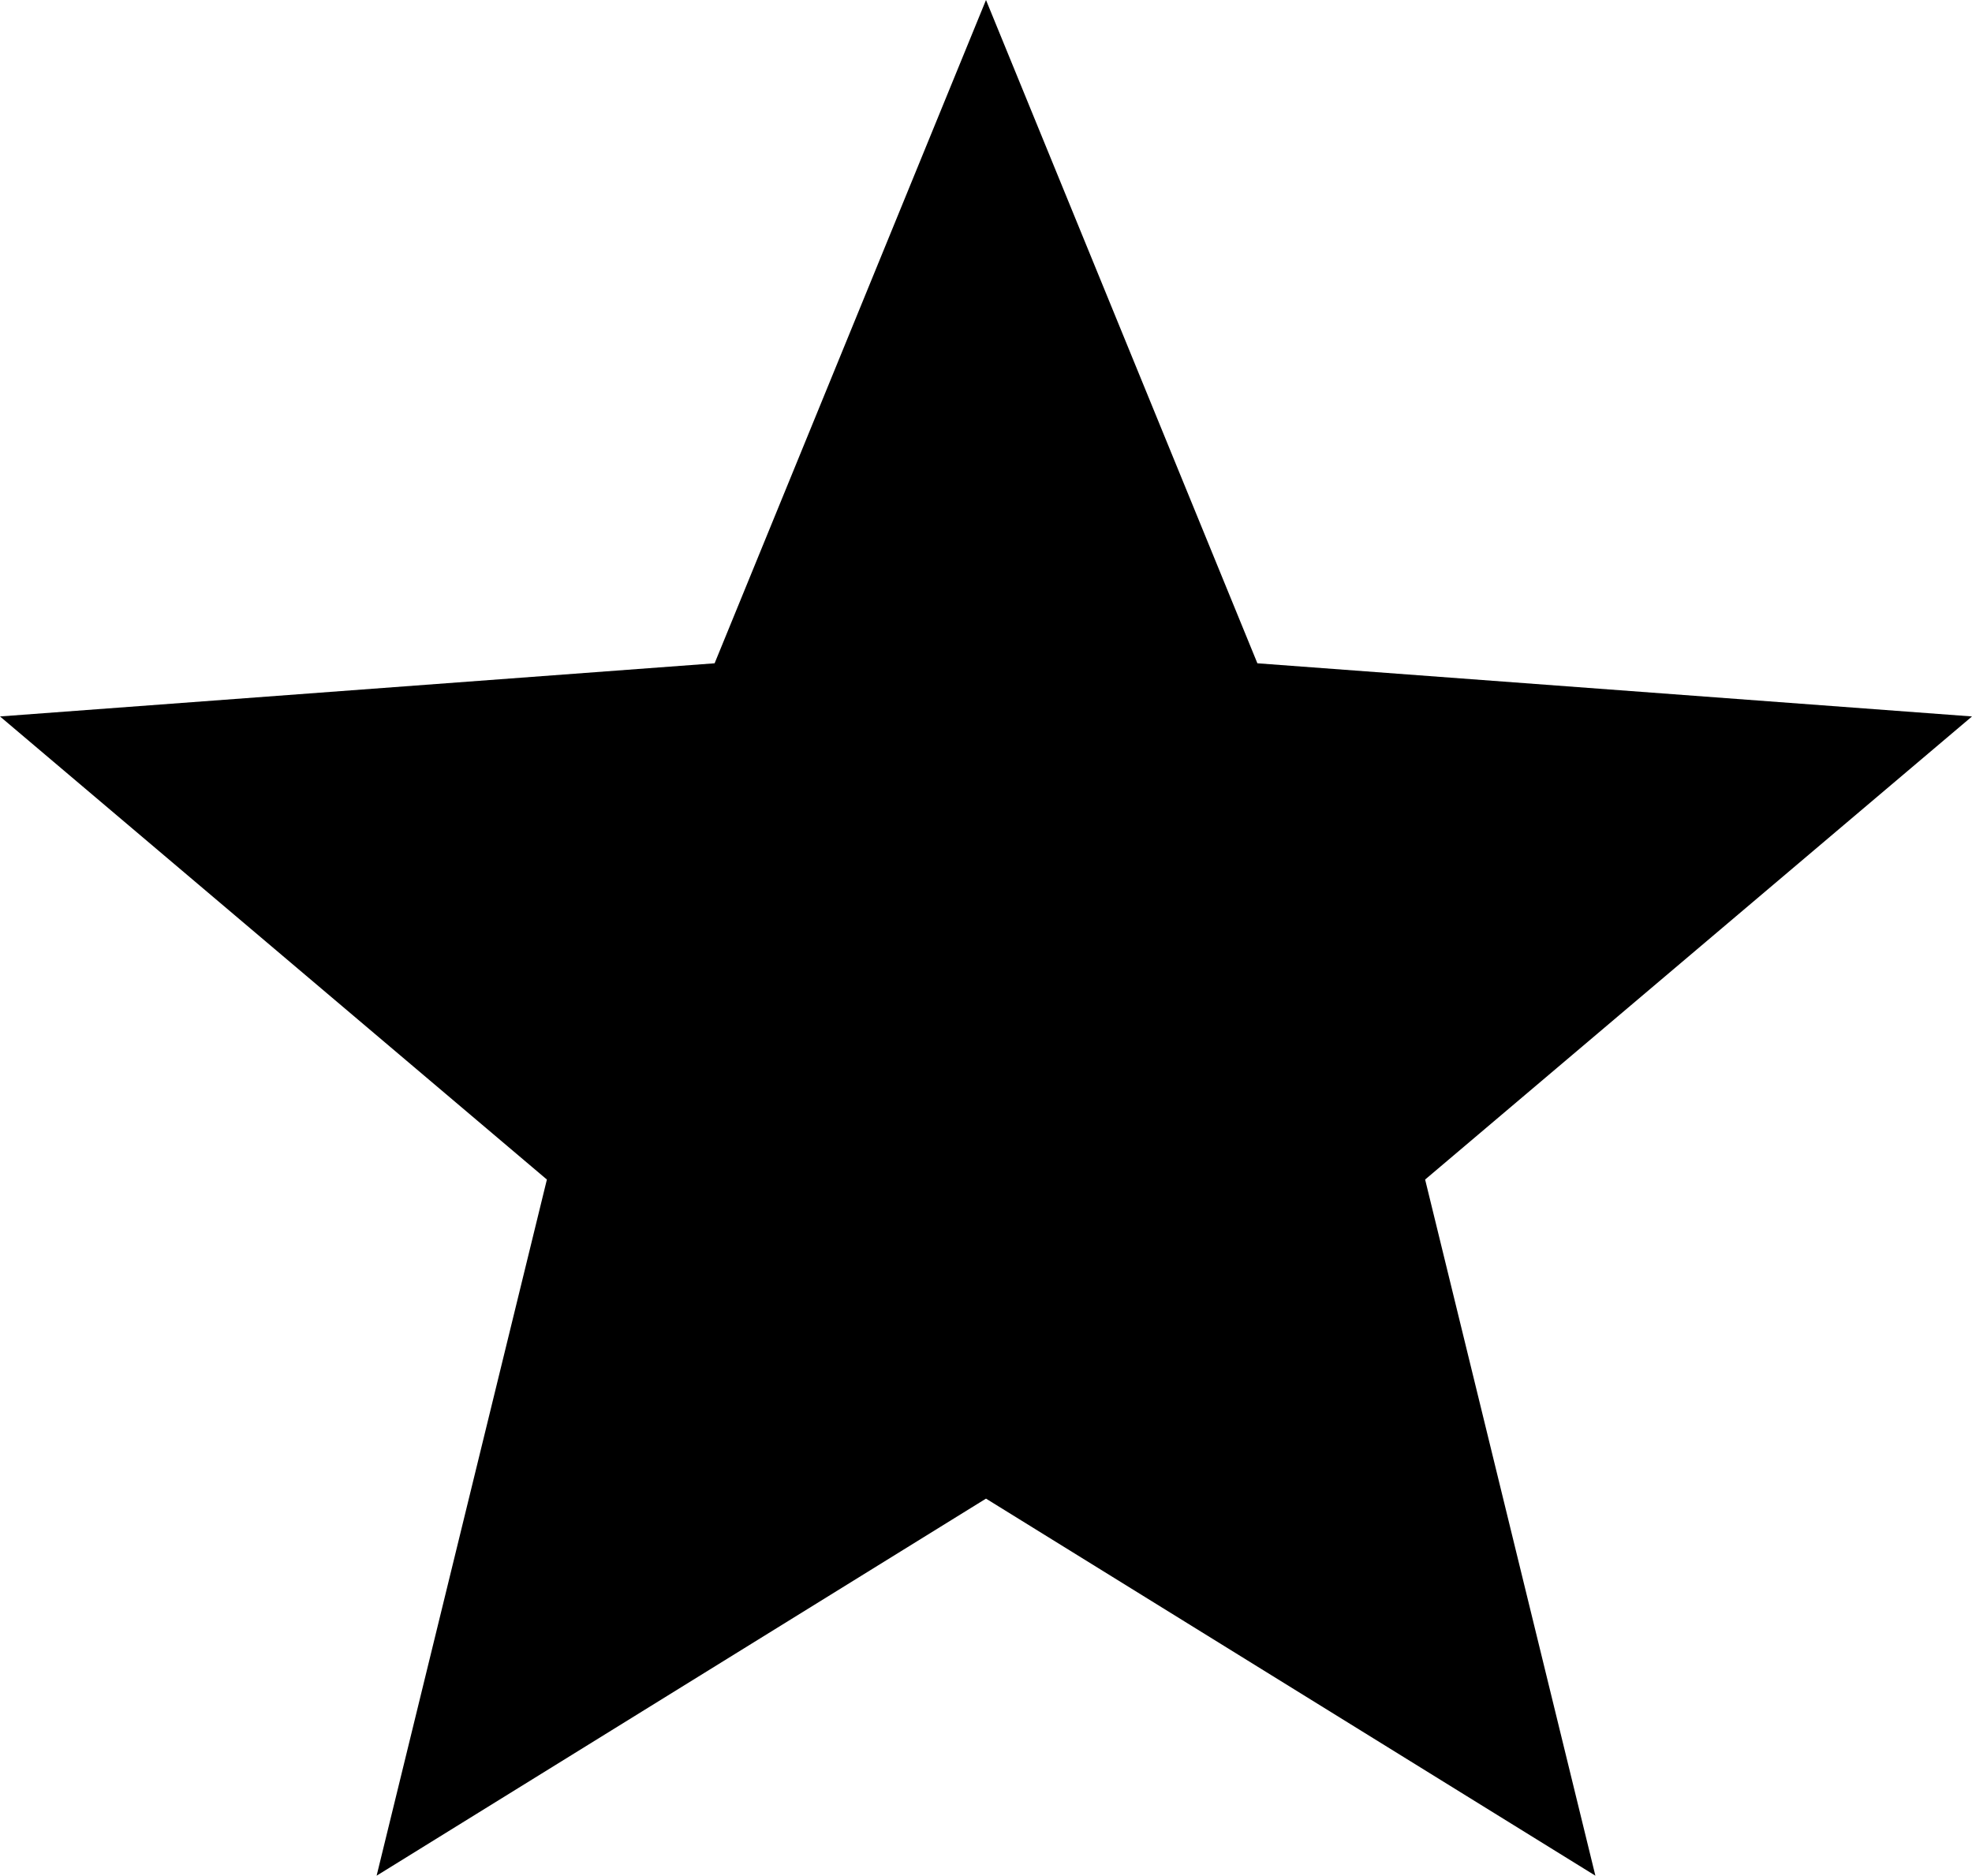
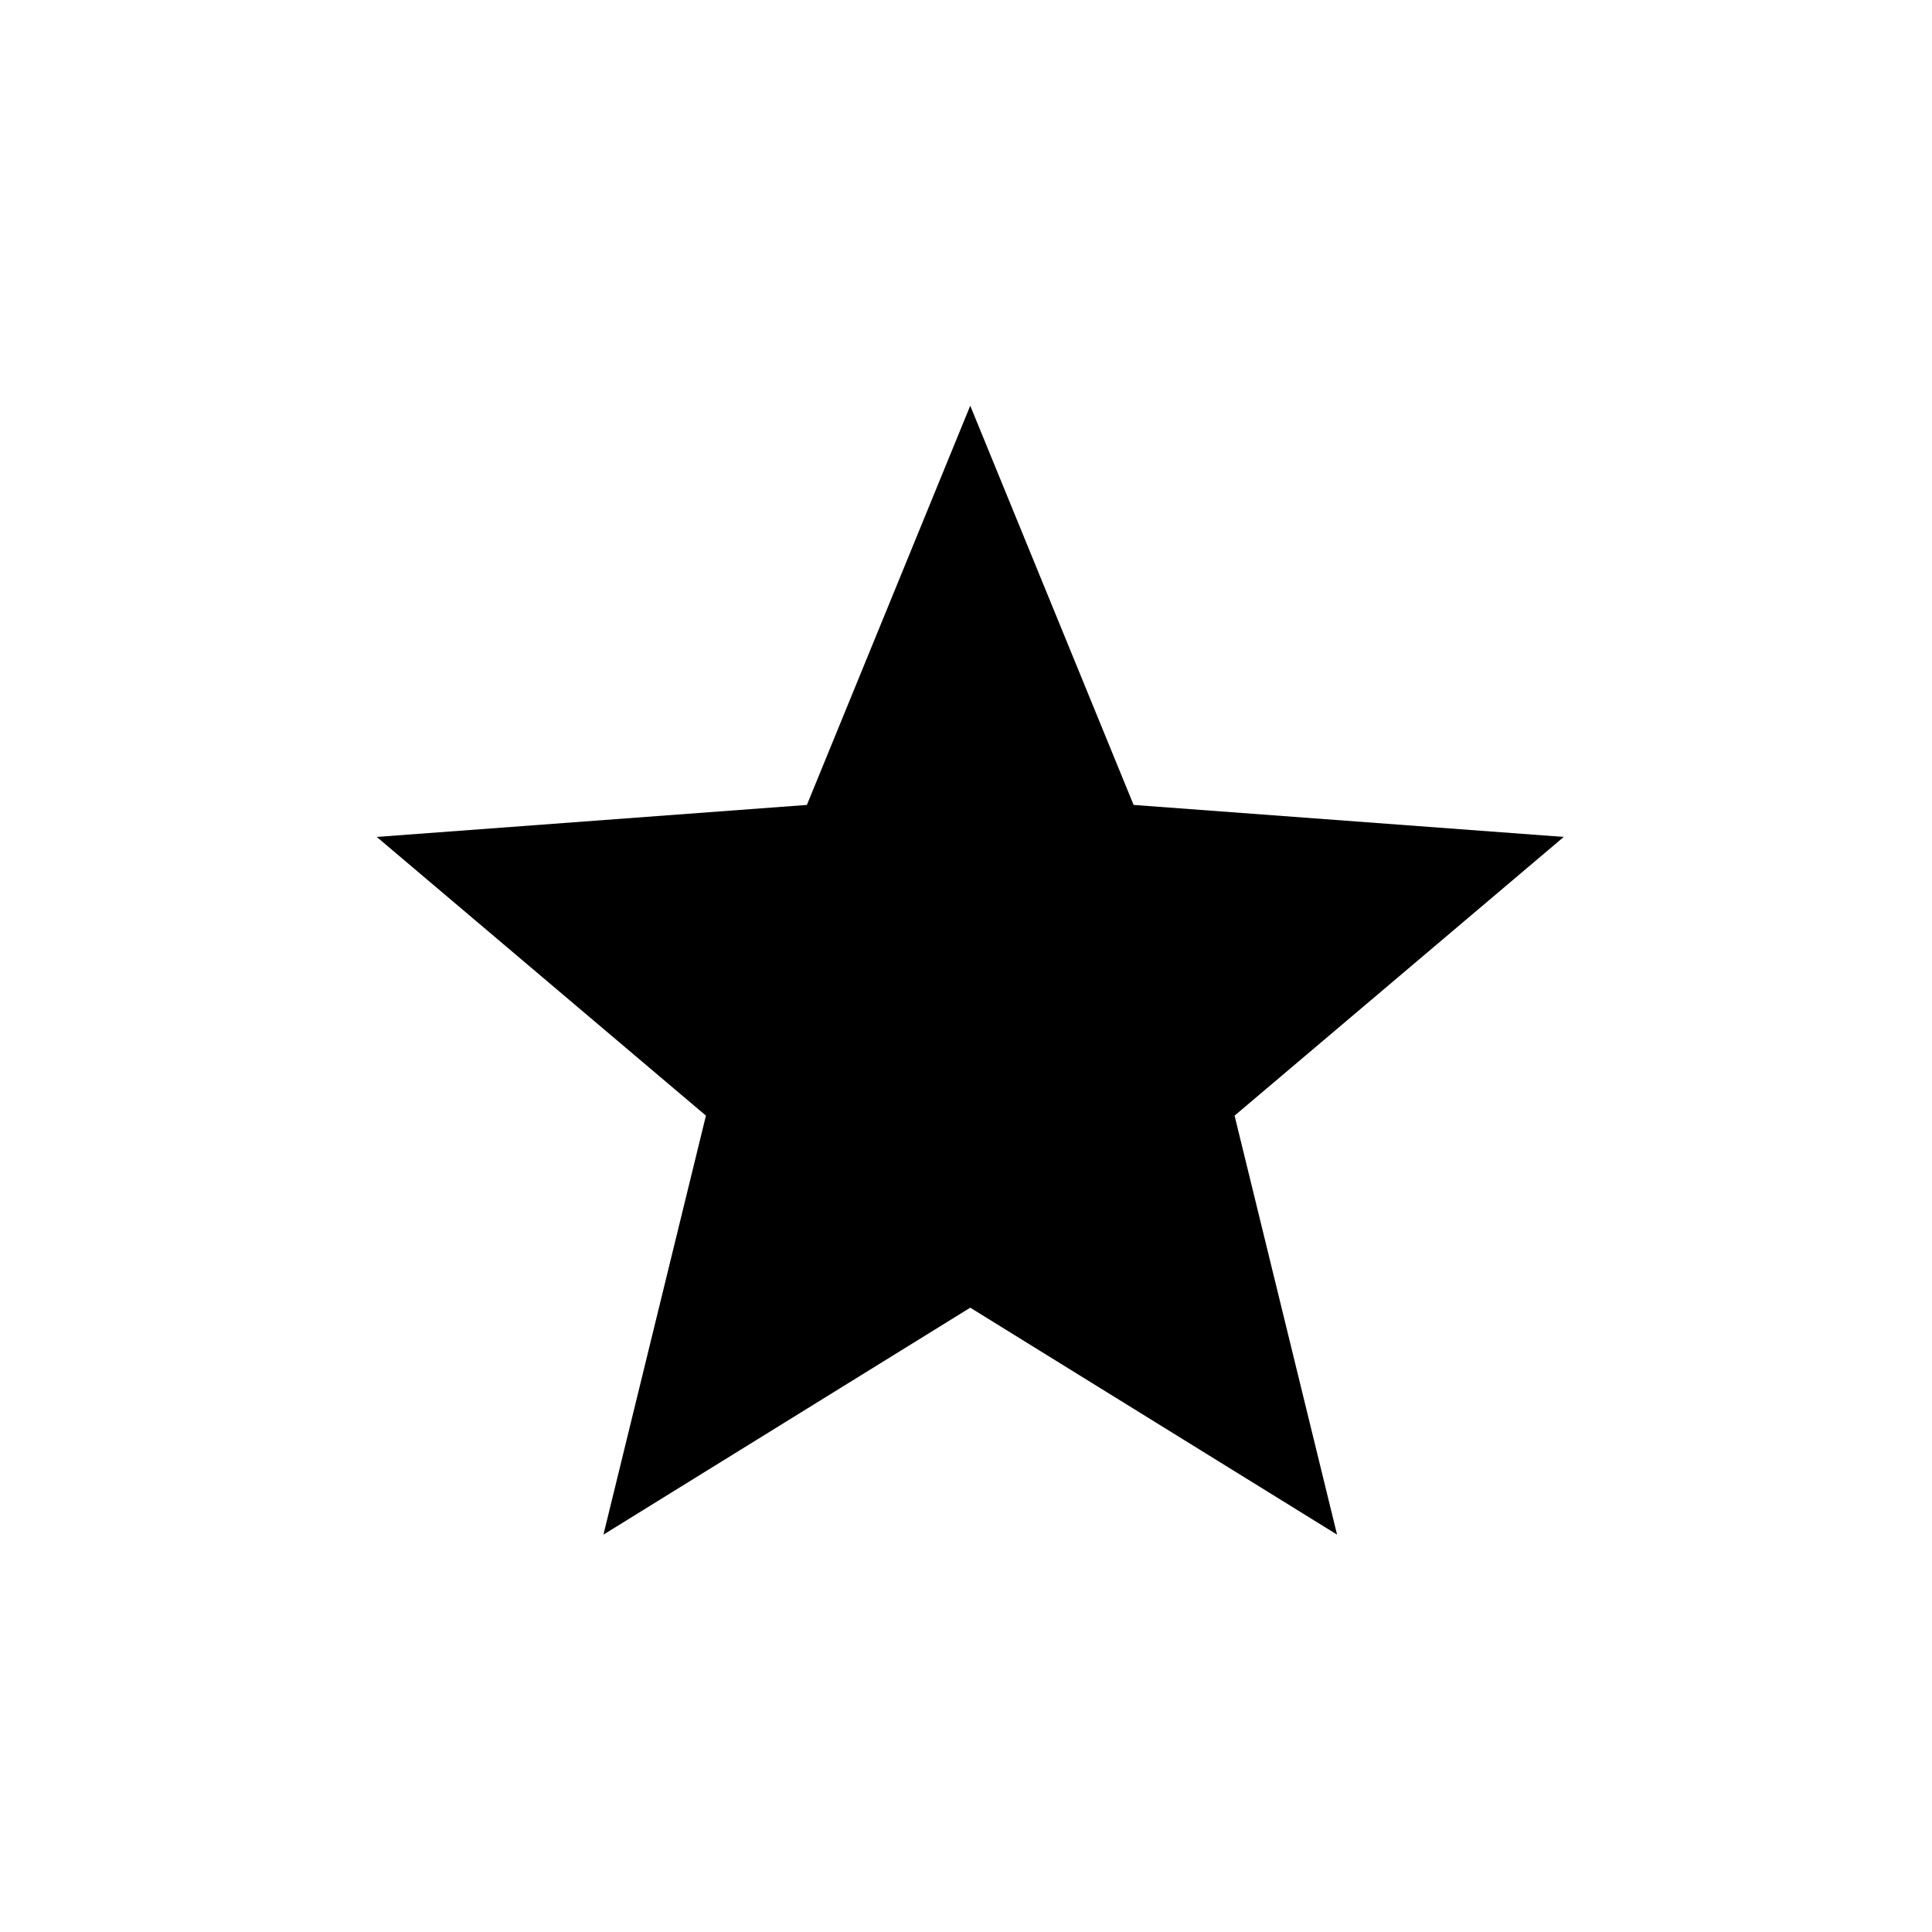
- <svg xmlns="http://www.w3.org/2000/svg" class="charm die-number" viewBox="0 0 122.88 116.864" fill="none">
-   <polygon fill-rule="evenodd" clip-rule="evenodd" points="61.44,0 78.351,41.326 122.88,44.638 88.803,73.491 99.412,116.864 61.44,93.371 23.468,116.864 34.078,73.491 0,44.638 44.529,41.326 61.44,0" fill="black" />
+ <svg xmlns="http://www.w3.org/2000/svg" class="charm charm-1 die-number" width="200" height="200" viewBox="0 0 200 200" fill="none">
+   <path fill-rule="evenodd" clip-rule="evenodd" d="M100.44 42L117.351 83.326L161.88 86.638L127.803 115.491L138.412 158.864L100.44 135.371L62.468 158.864L73.078 115.491L39 86.638L83.529 83.326L100.44 42Z" fill="black" />
</svg>
